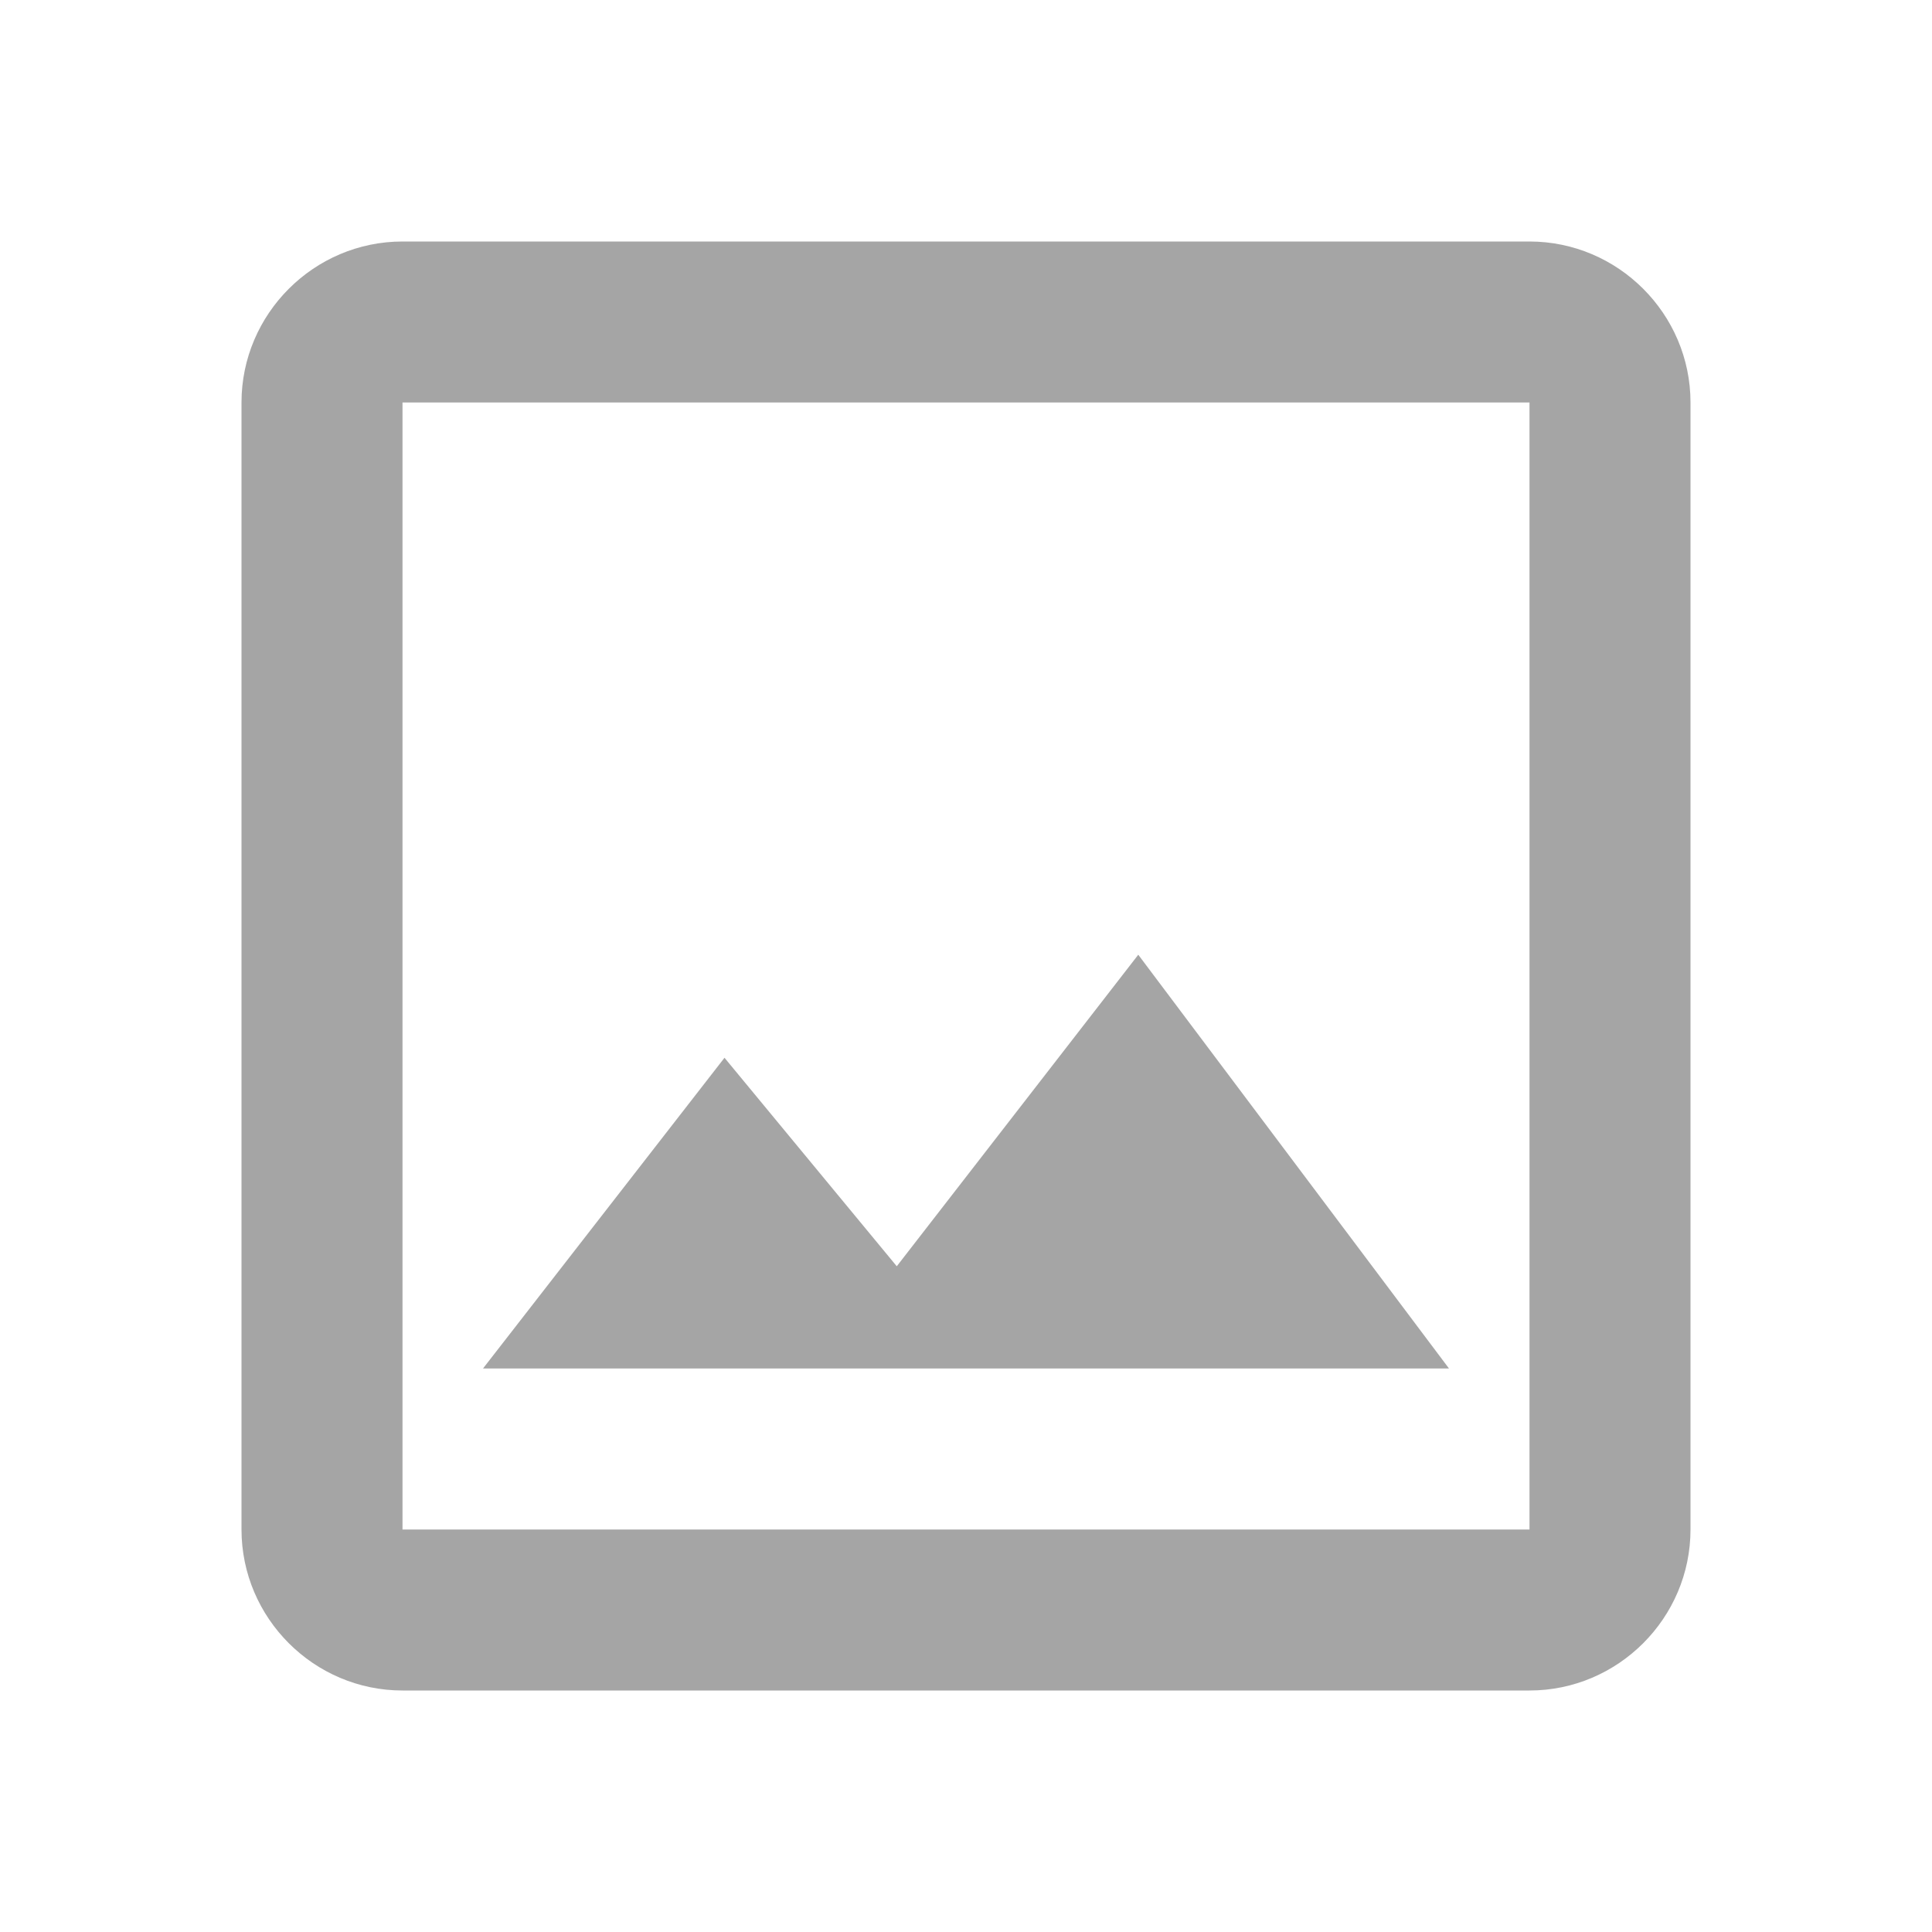
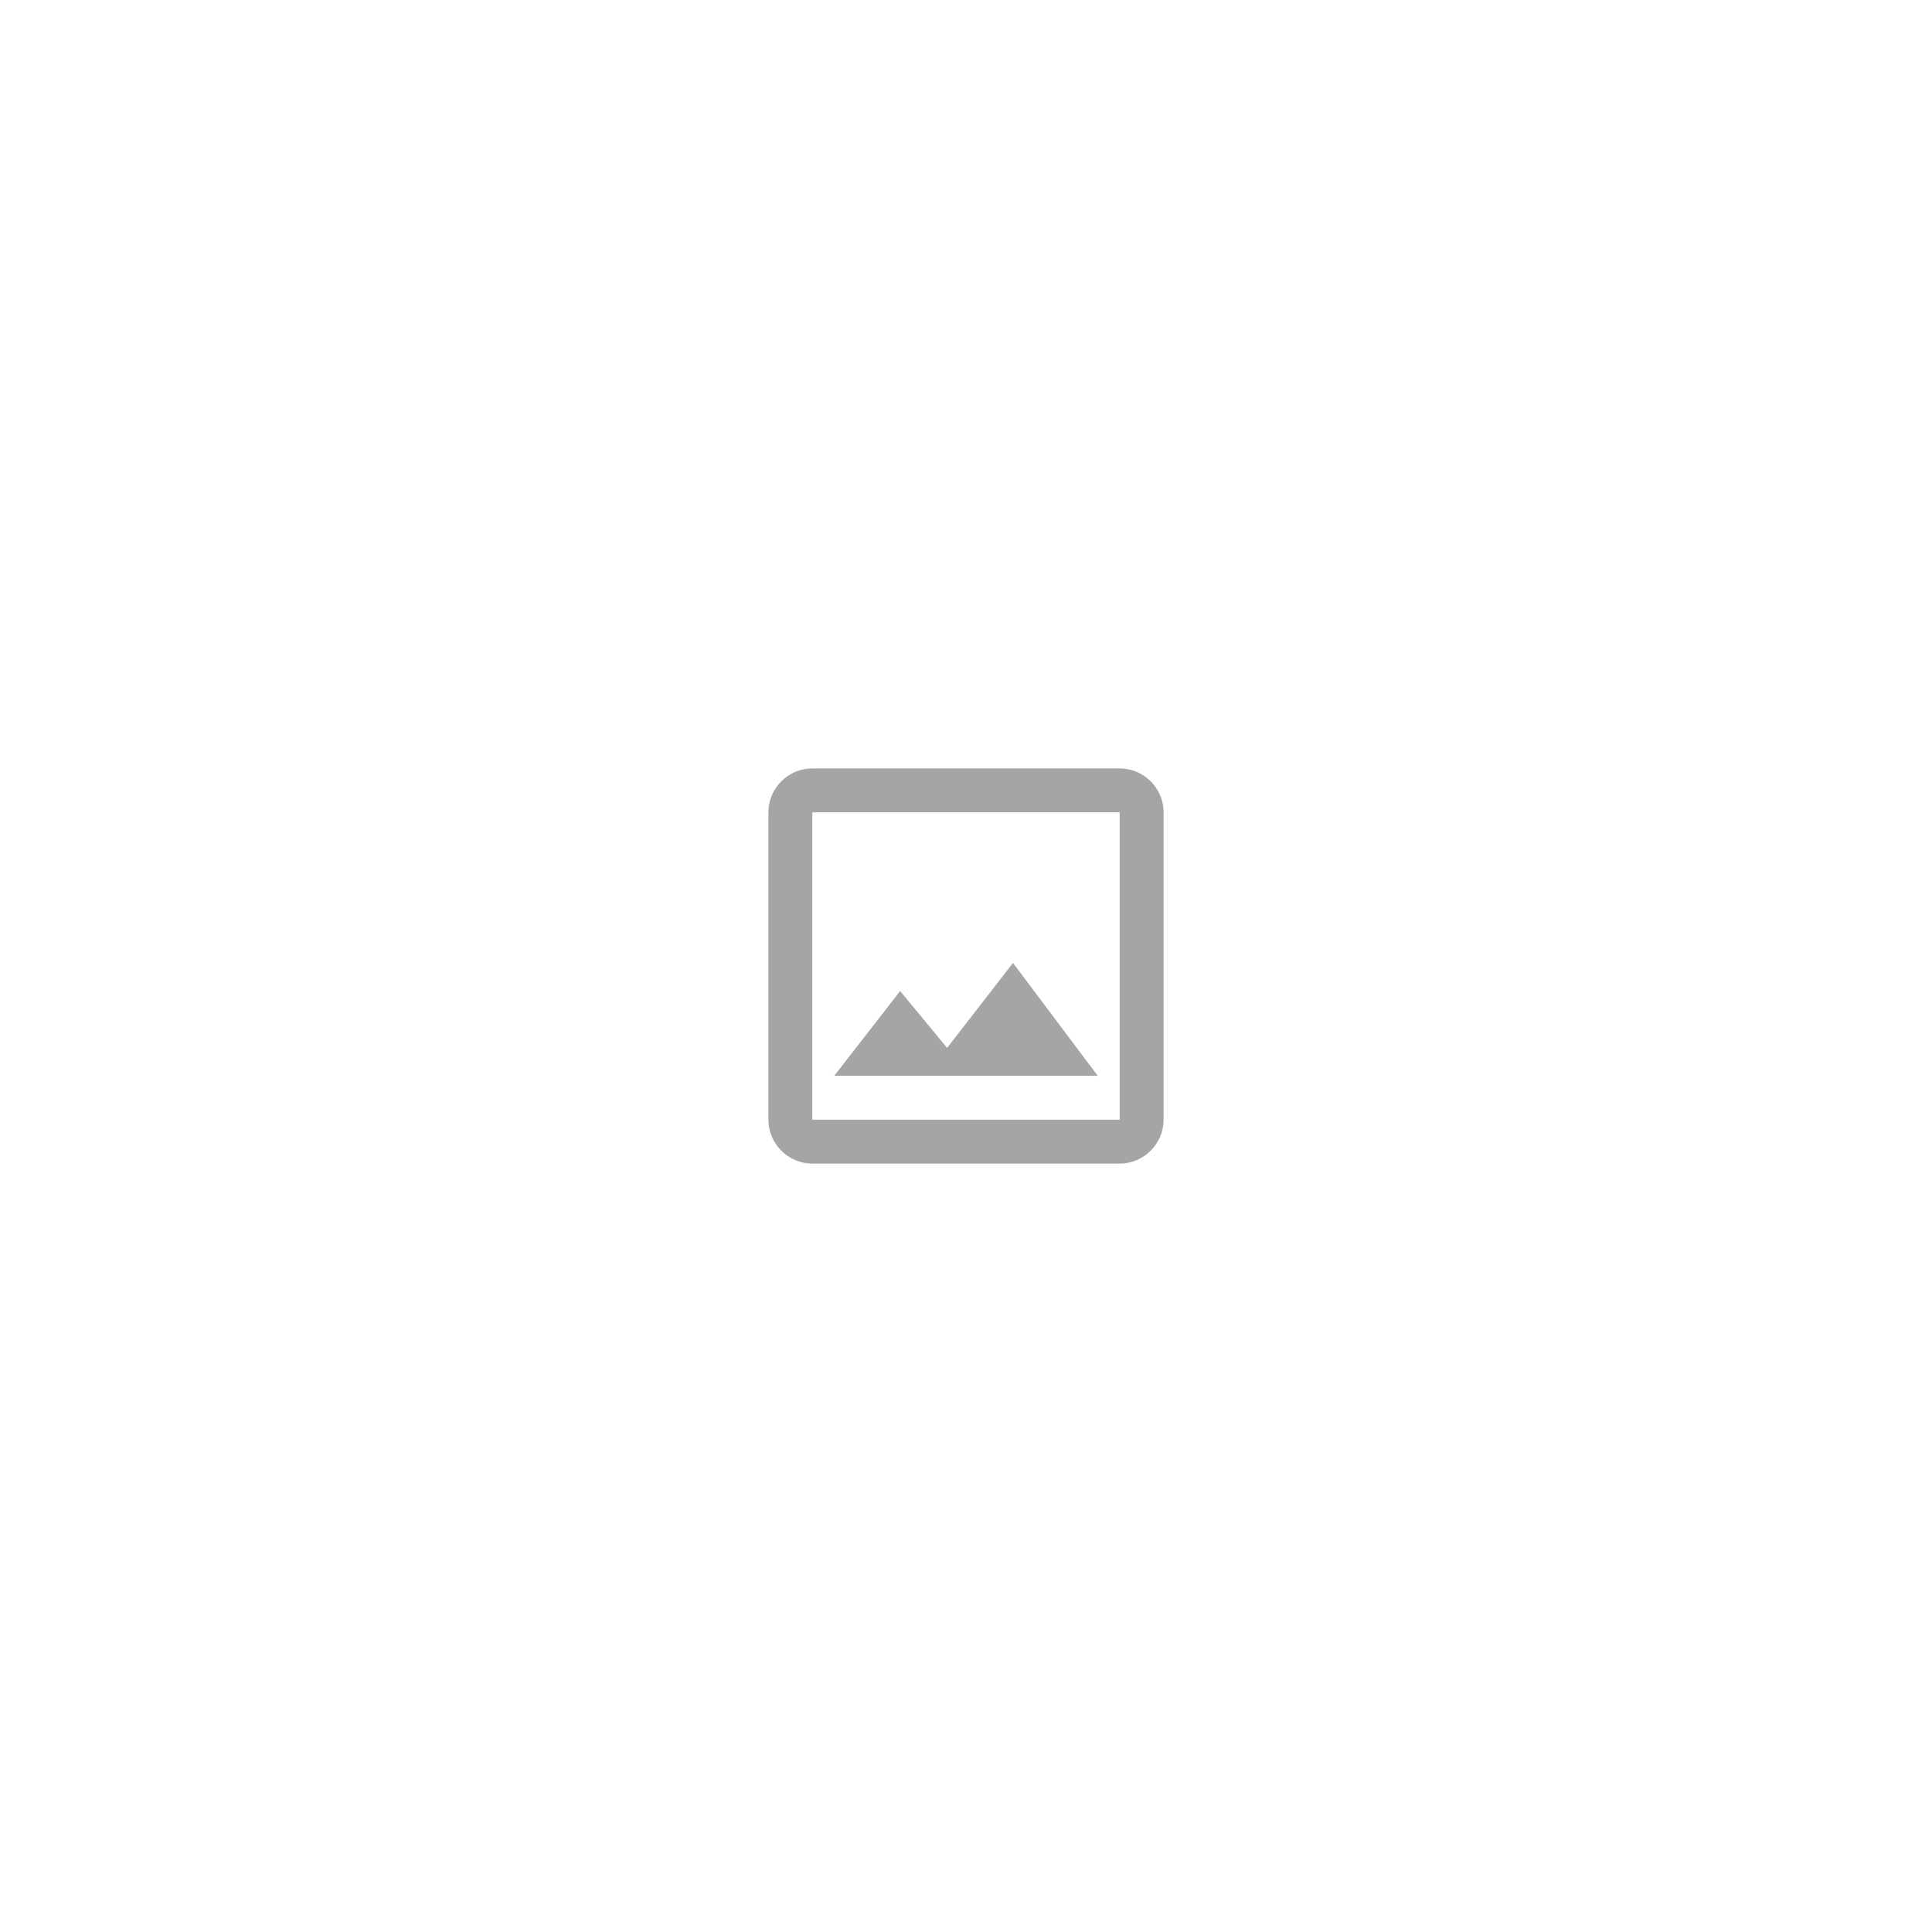
- <svg xmlns="http://www.w3.org/2000/svg" width="24" height="24" viewBox="0 0 24 24" fill="none">
-   <path d="M19 5V19H5V5H19ZM19 3H5C3.9 3 3 3.9 3 5V19C3 20.1 3.9 21 5 21H19C20.1 21 21 20.1 21 19V5C21 3.9 20.1 3 19 3ZM14.14 11.86L11.14 15.73L9 13.14L6 17H18L14.14 11.86Z" fill="#A5A5A5" />
+ <svg xmlns="http://www.w3.org/2000/svg" width="88" height="88" viewBox="0 0 88 88" fill="none">
+   <path d="M51 37V51H37V37H51ZM51 35H37C35.9 35 35 35.9 35 37V51C35 52.1 35.9 53 37 53H51C52.1 53 53 52.1 53 51V37C53 35.9 52.1 35 51 35ZM46.14 43.86L43.14 47.73L41 45.14L38 49H50L46.14 43.86Z" fill="#A5A5A5" />
</svg>
